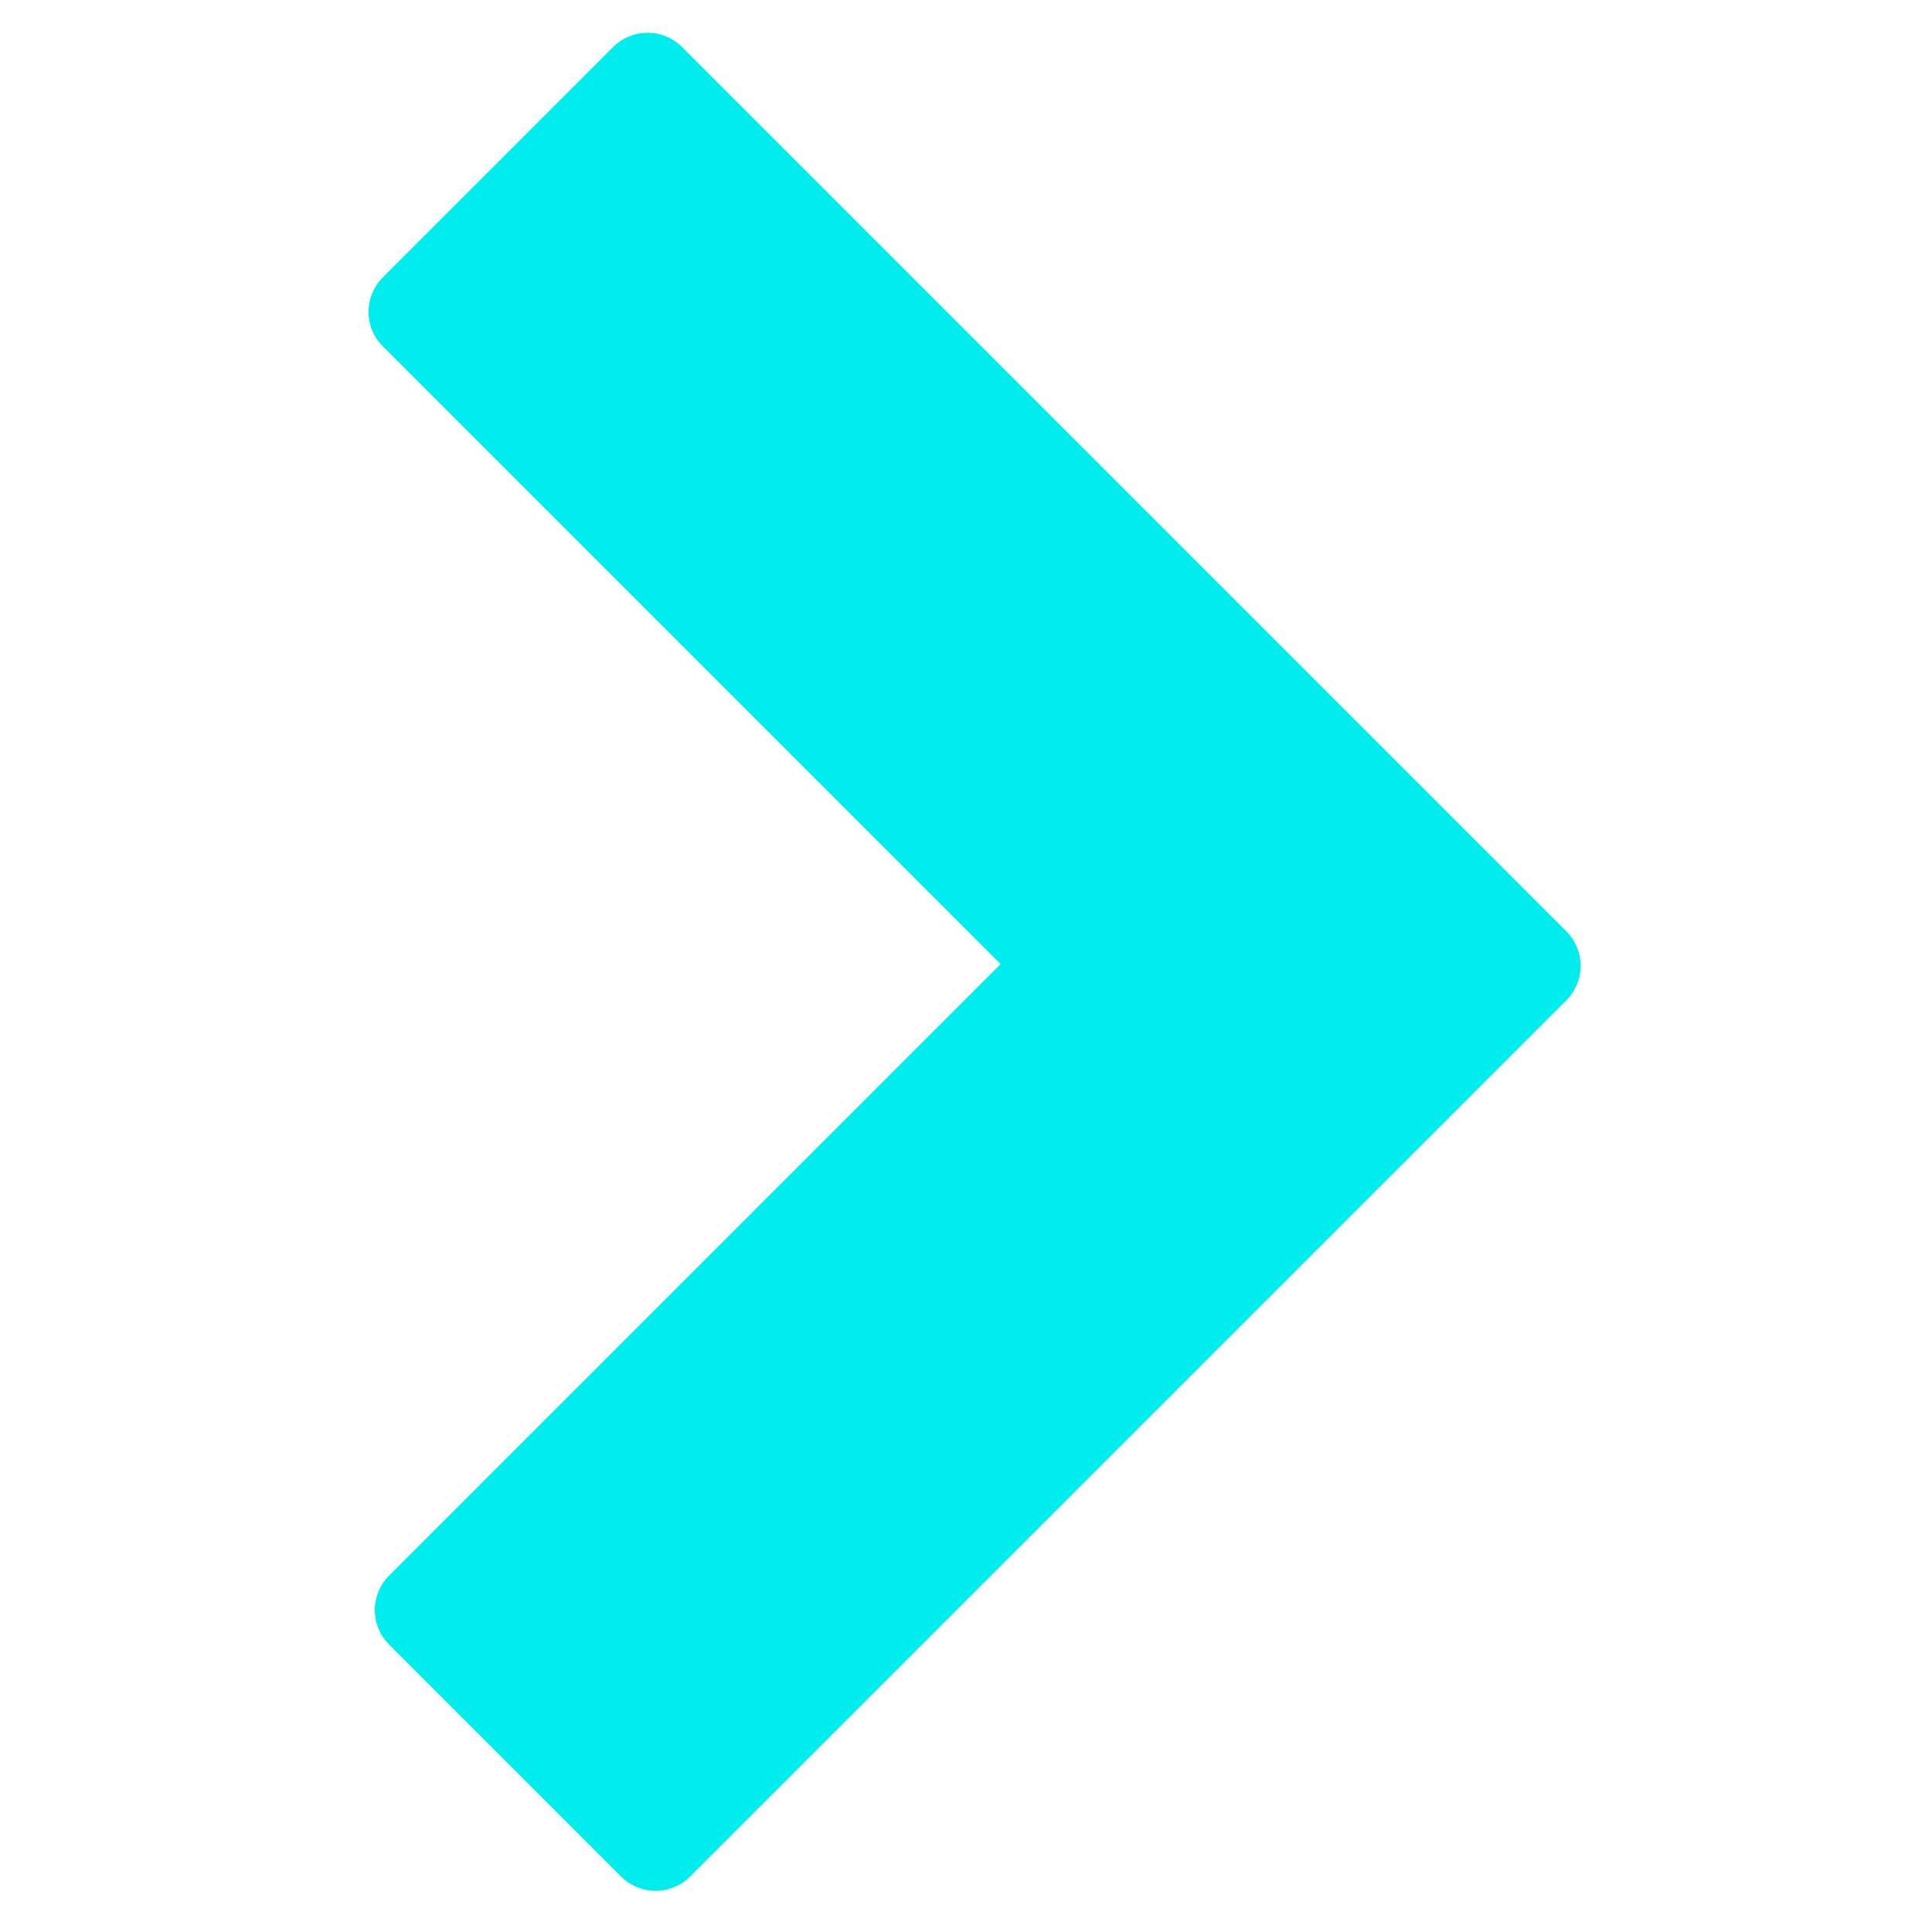
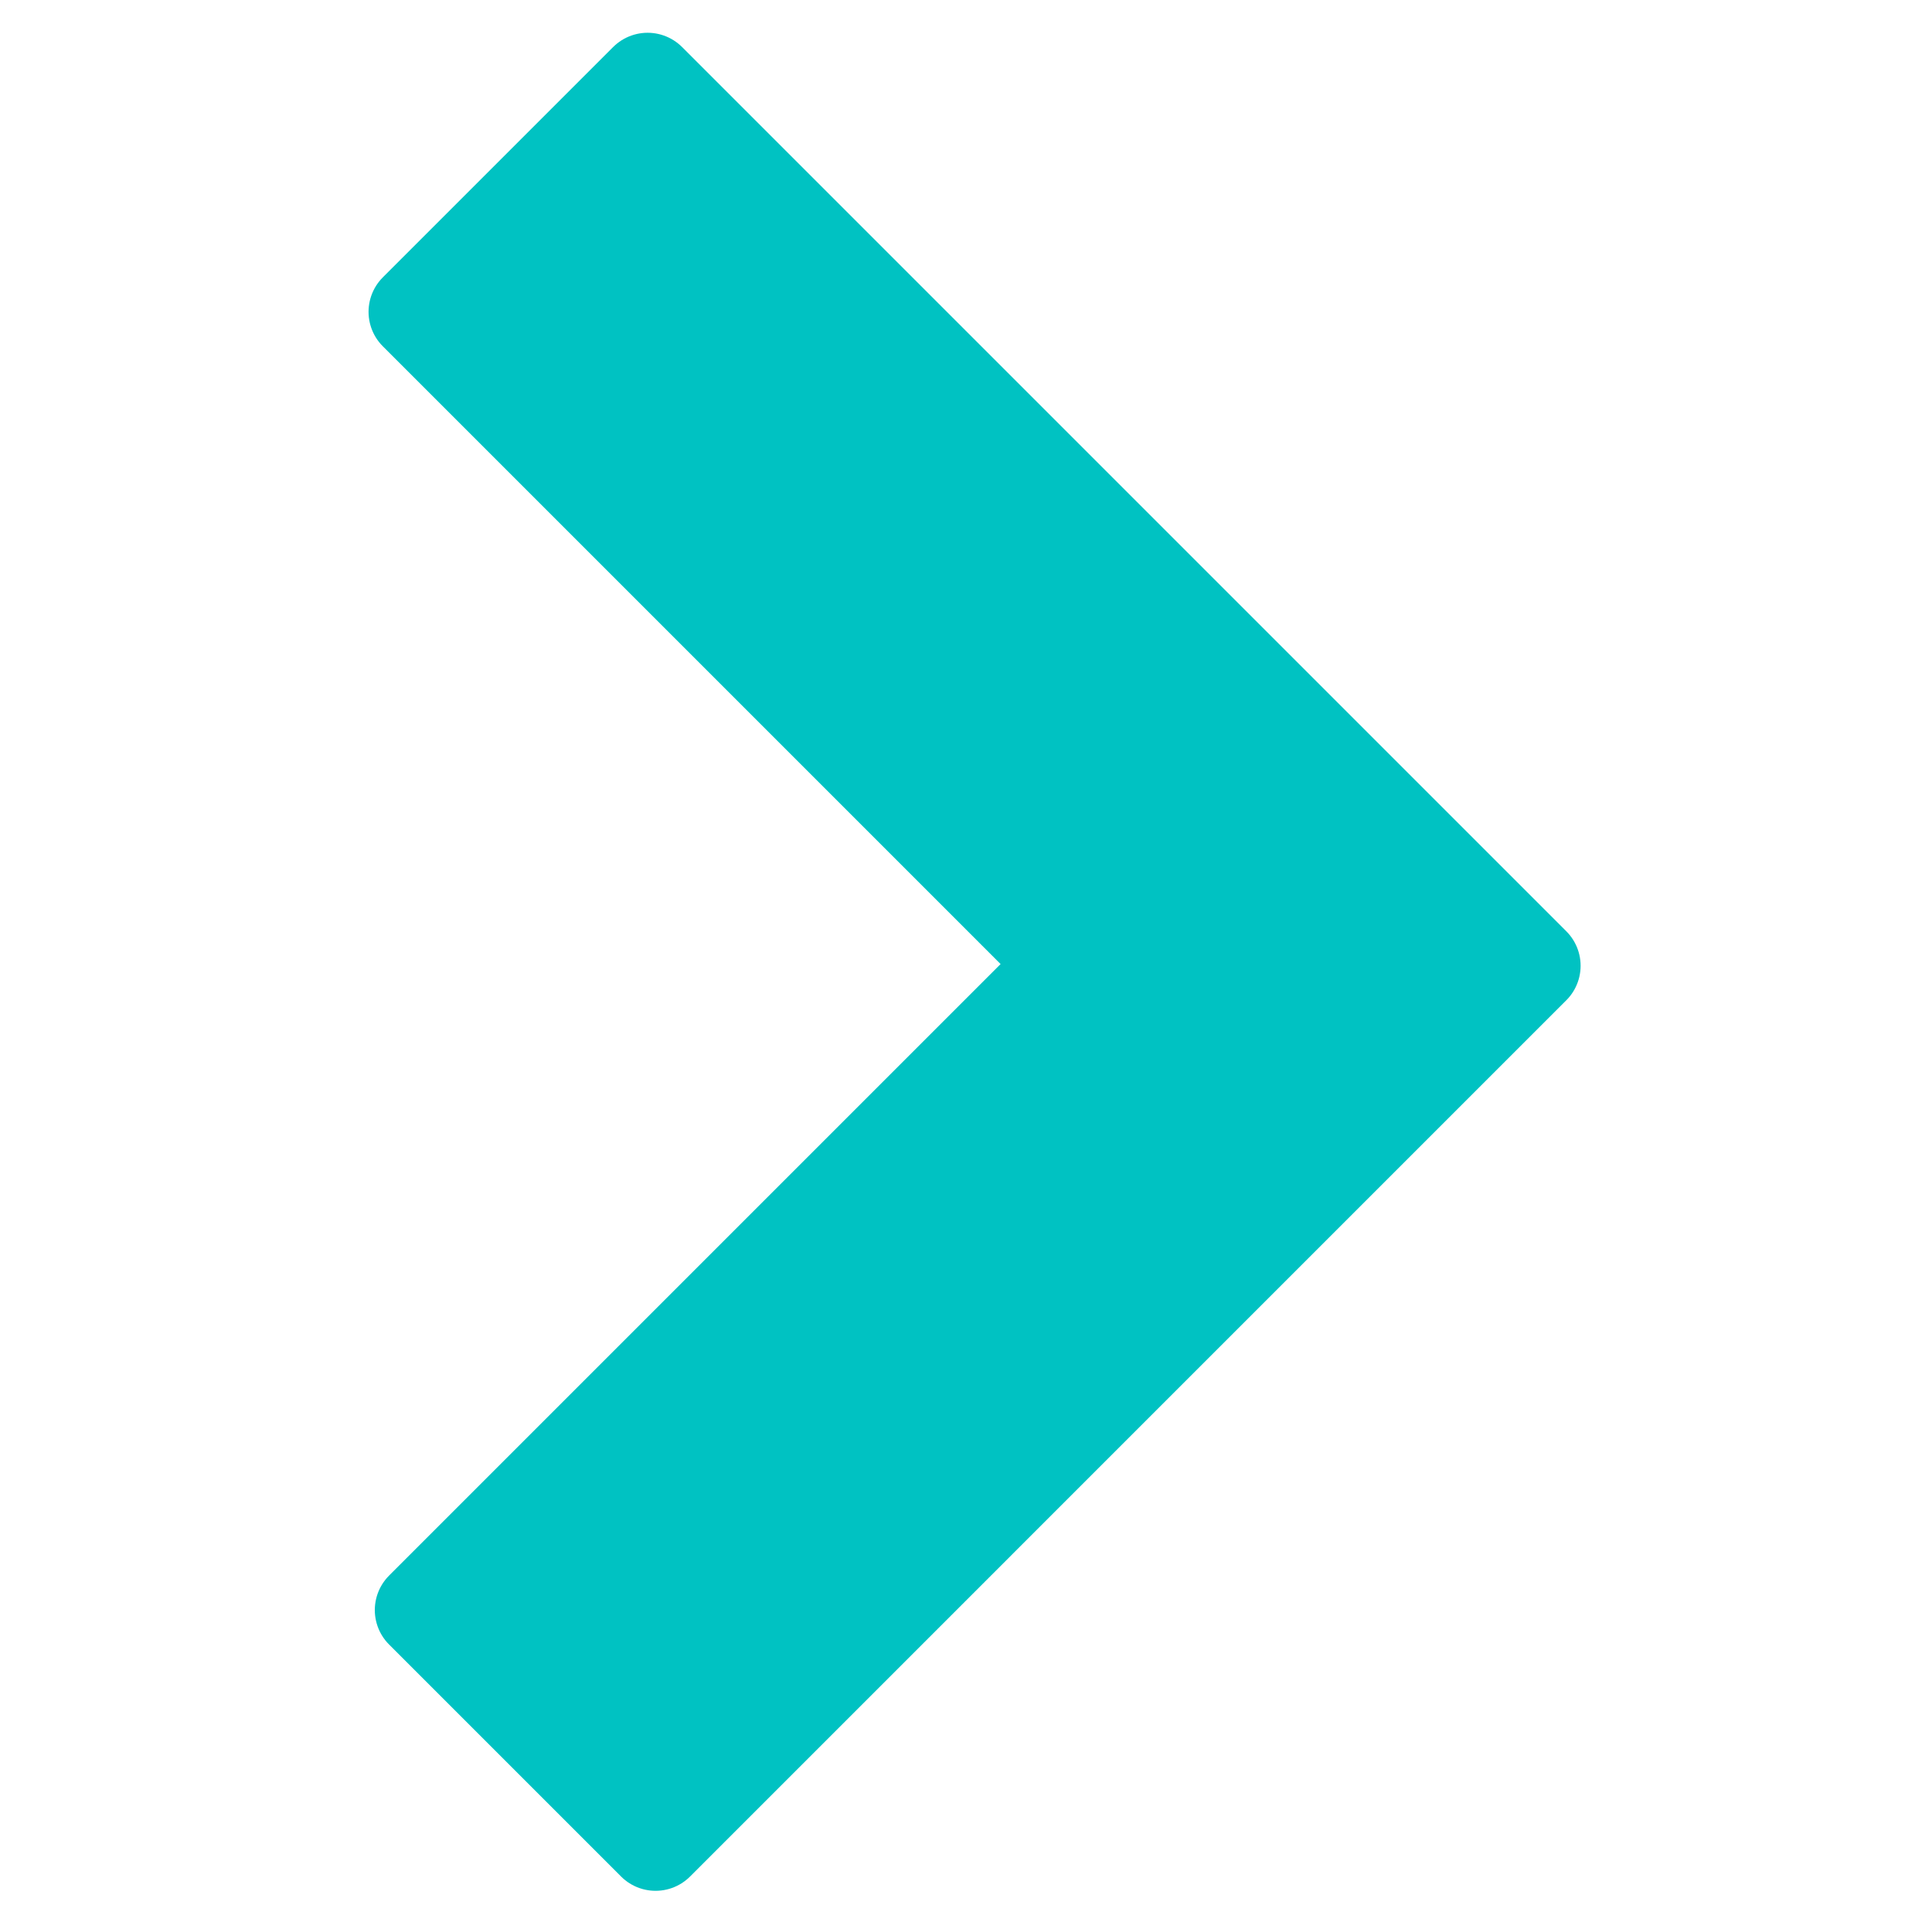
<svg xmlns="http://www.w3.org/2000/svg" version="1.1" id="Layer_1" x="0px" y="0px" width="25" height="25" viewBox="0 0 25 25" enable-background="new 0 0 40 40" xml:space="preserve">
  <defs id="defs19">
    <linearGradient gradientTransform="matrix(0.5780733,0,0,0.9001076,-189.7983,-219.6651)" gradientUnits="userSpaceOnUse" id="linearGradient2656" x1="358.603" x2="341.685" y1="247.413" y2="267.084">
      <stop offset="0" stop-color="#80ff26" id="stop7" />
      <stop offset="1" stop-color="#2c9600" id="stop9" />
    </linearGradient>
  </defs>
-   <path id="path13" d="M 8.38,1.055 5.4,4.035 13.84,12.475 5.481,20.834 8.483,23.836 19.822,12.497 8.38,1.055 Z" style="fill:#00eded;stroke:#00eded;stroke-width:1.262;stroke-linecap:round;stroke-linejoin:round;fill-opacity:1;stroke-opacity:1;stroke-miterlimit:4;stroke-dasharray:none" />
+   <path id="path13" d="M 8.38,1.055 5.4,4.035 13.84,12.475 5.481,20.834 8.483,23.836 19.822,12.497 8.38,1.055 Z" style="fill:#00c2c2;stroke:#00c2c2;stroke-width:1.262;stroke-linecap:round;stroke-linejoin:round;fill-opacity:1;stroke-opacity:1;stroke-miterlimit:4;stroke-dasharray:none" />
</svg>
